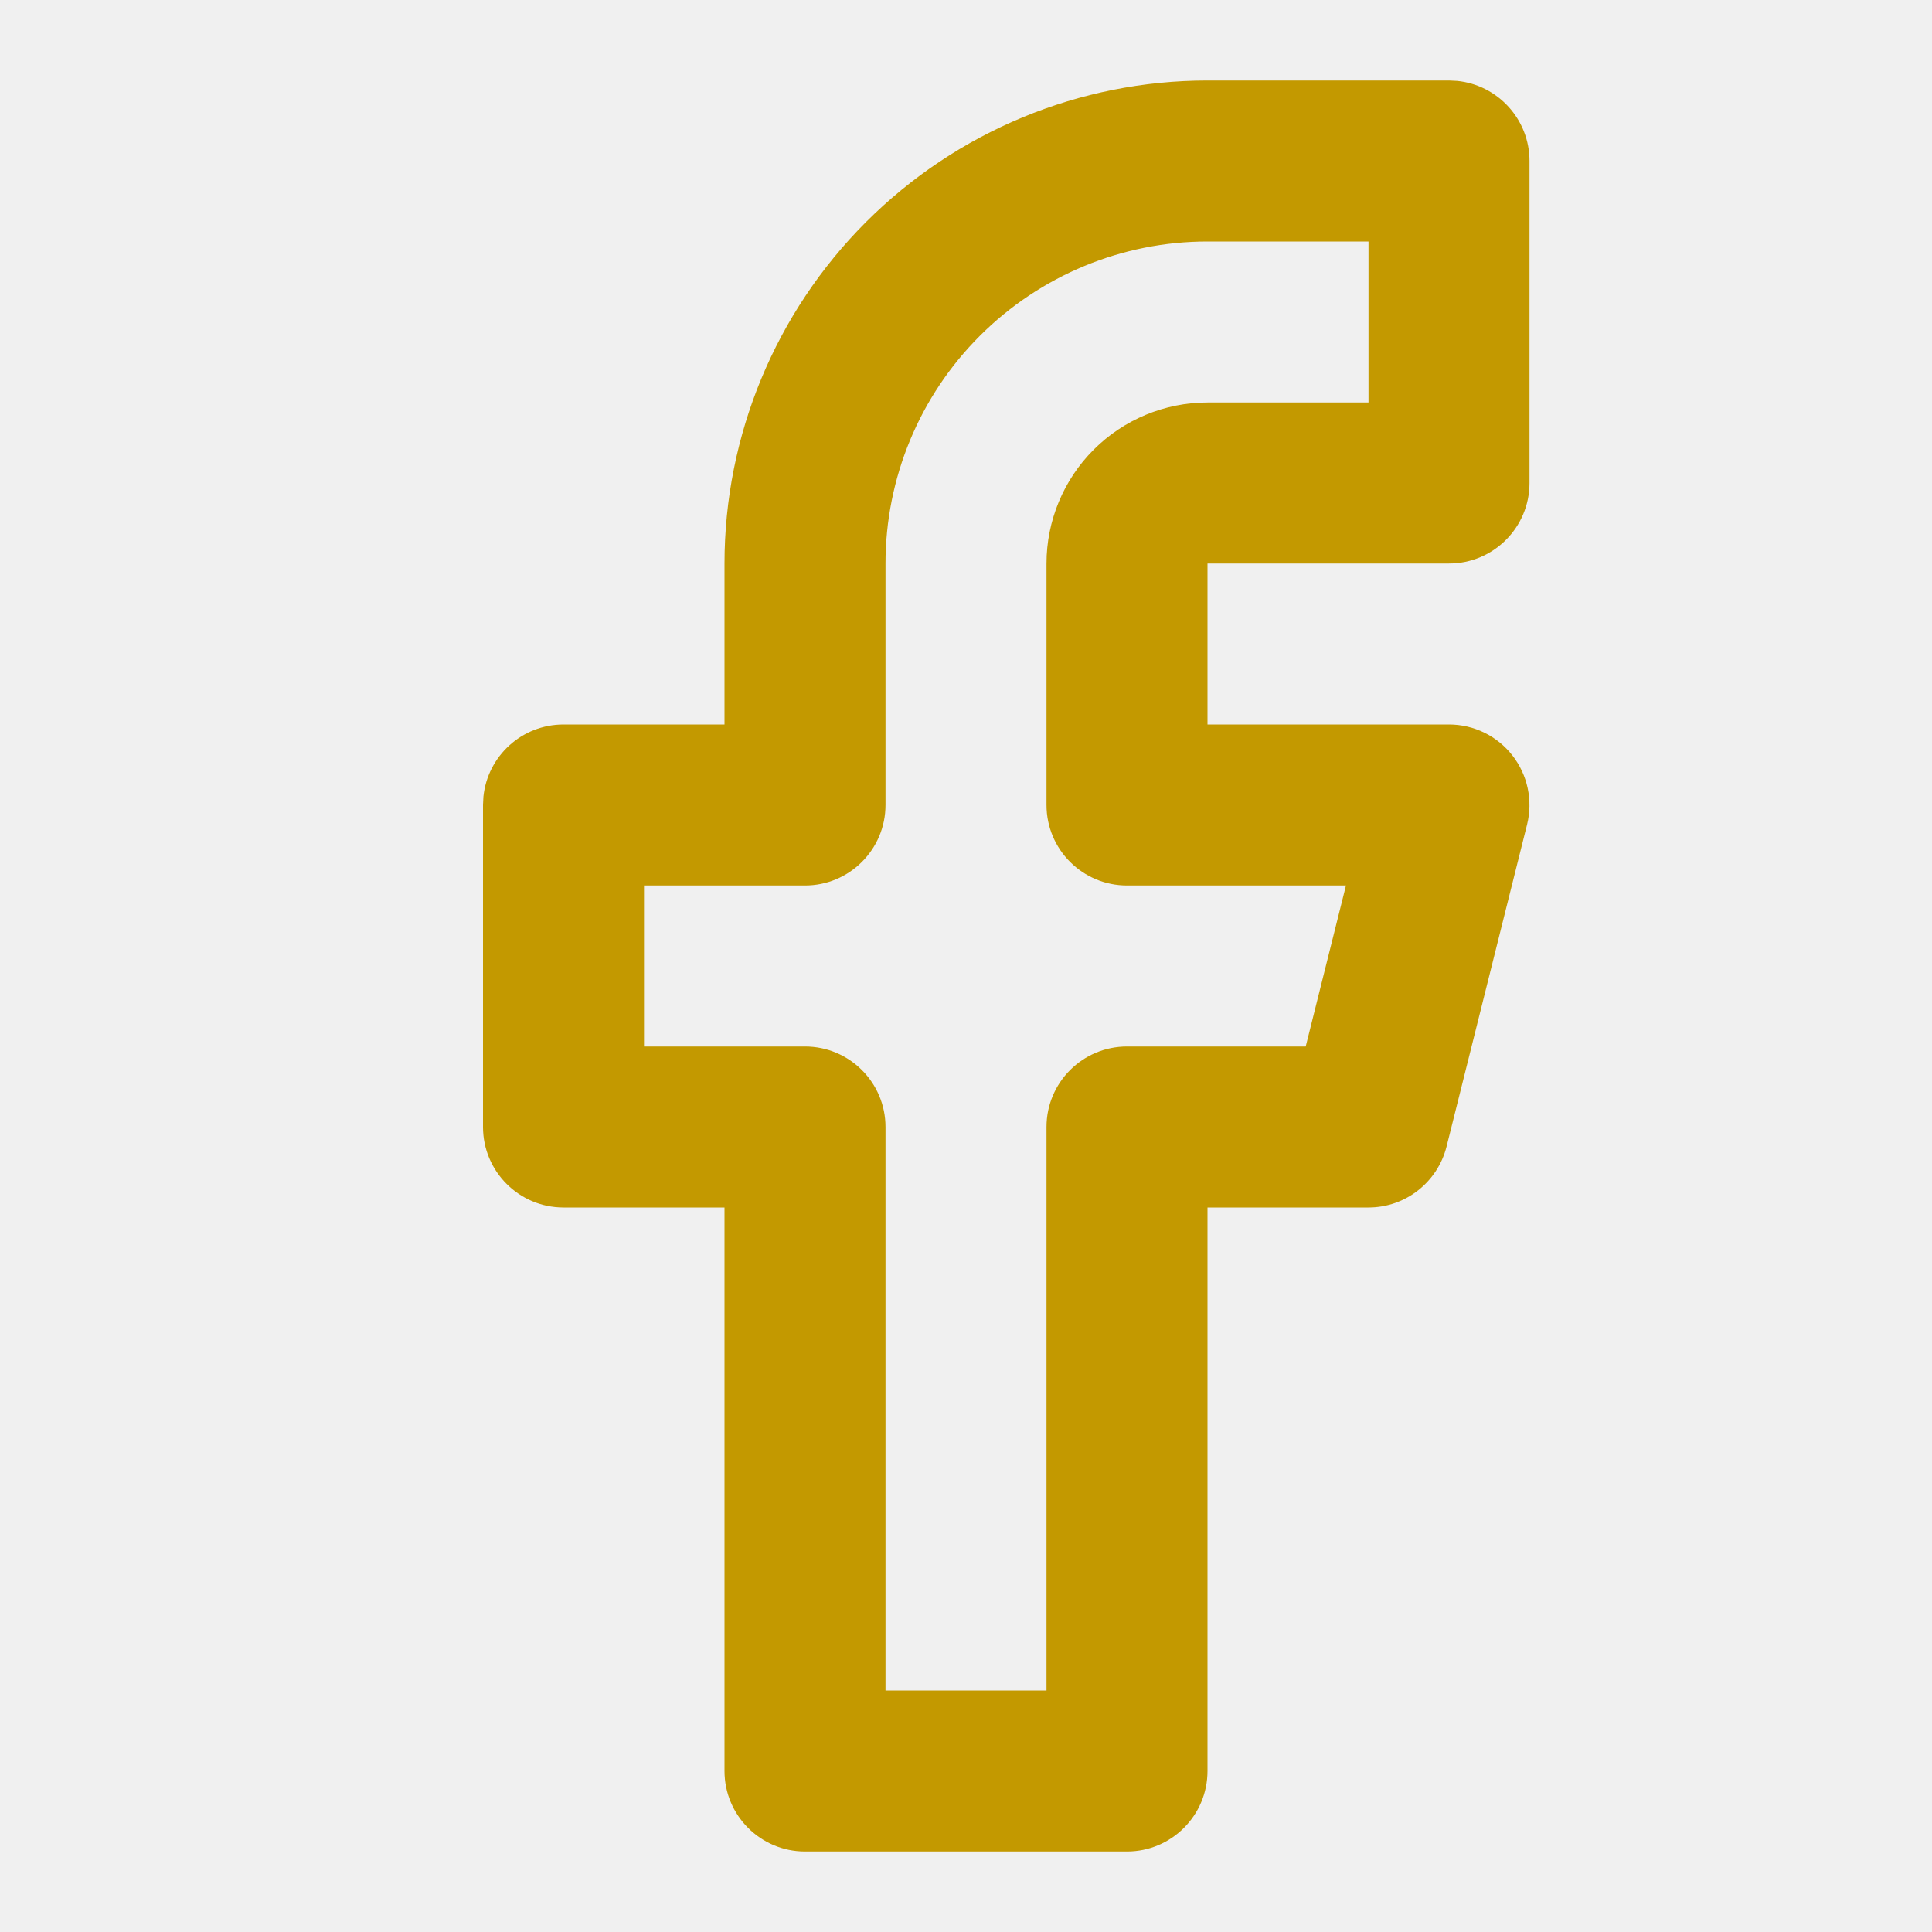
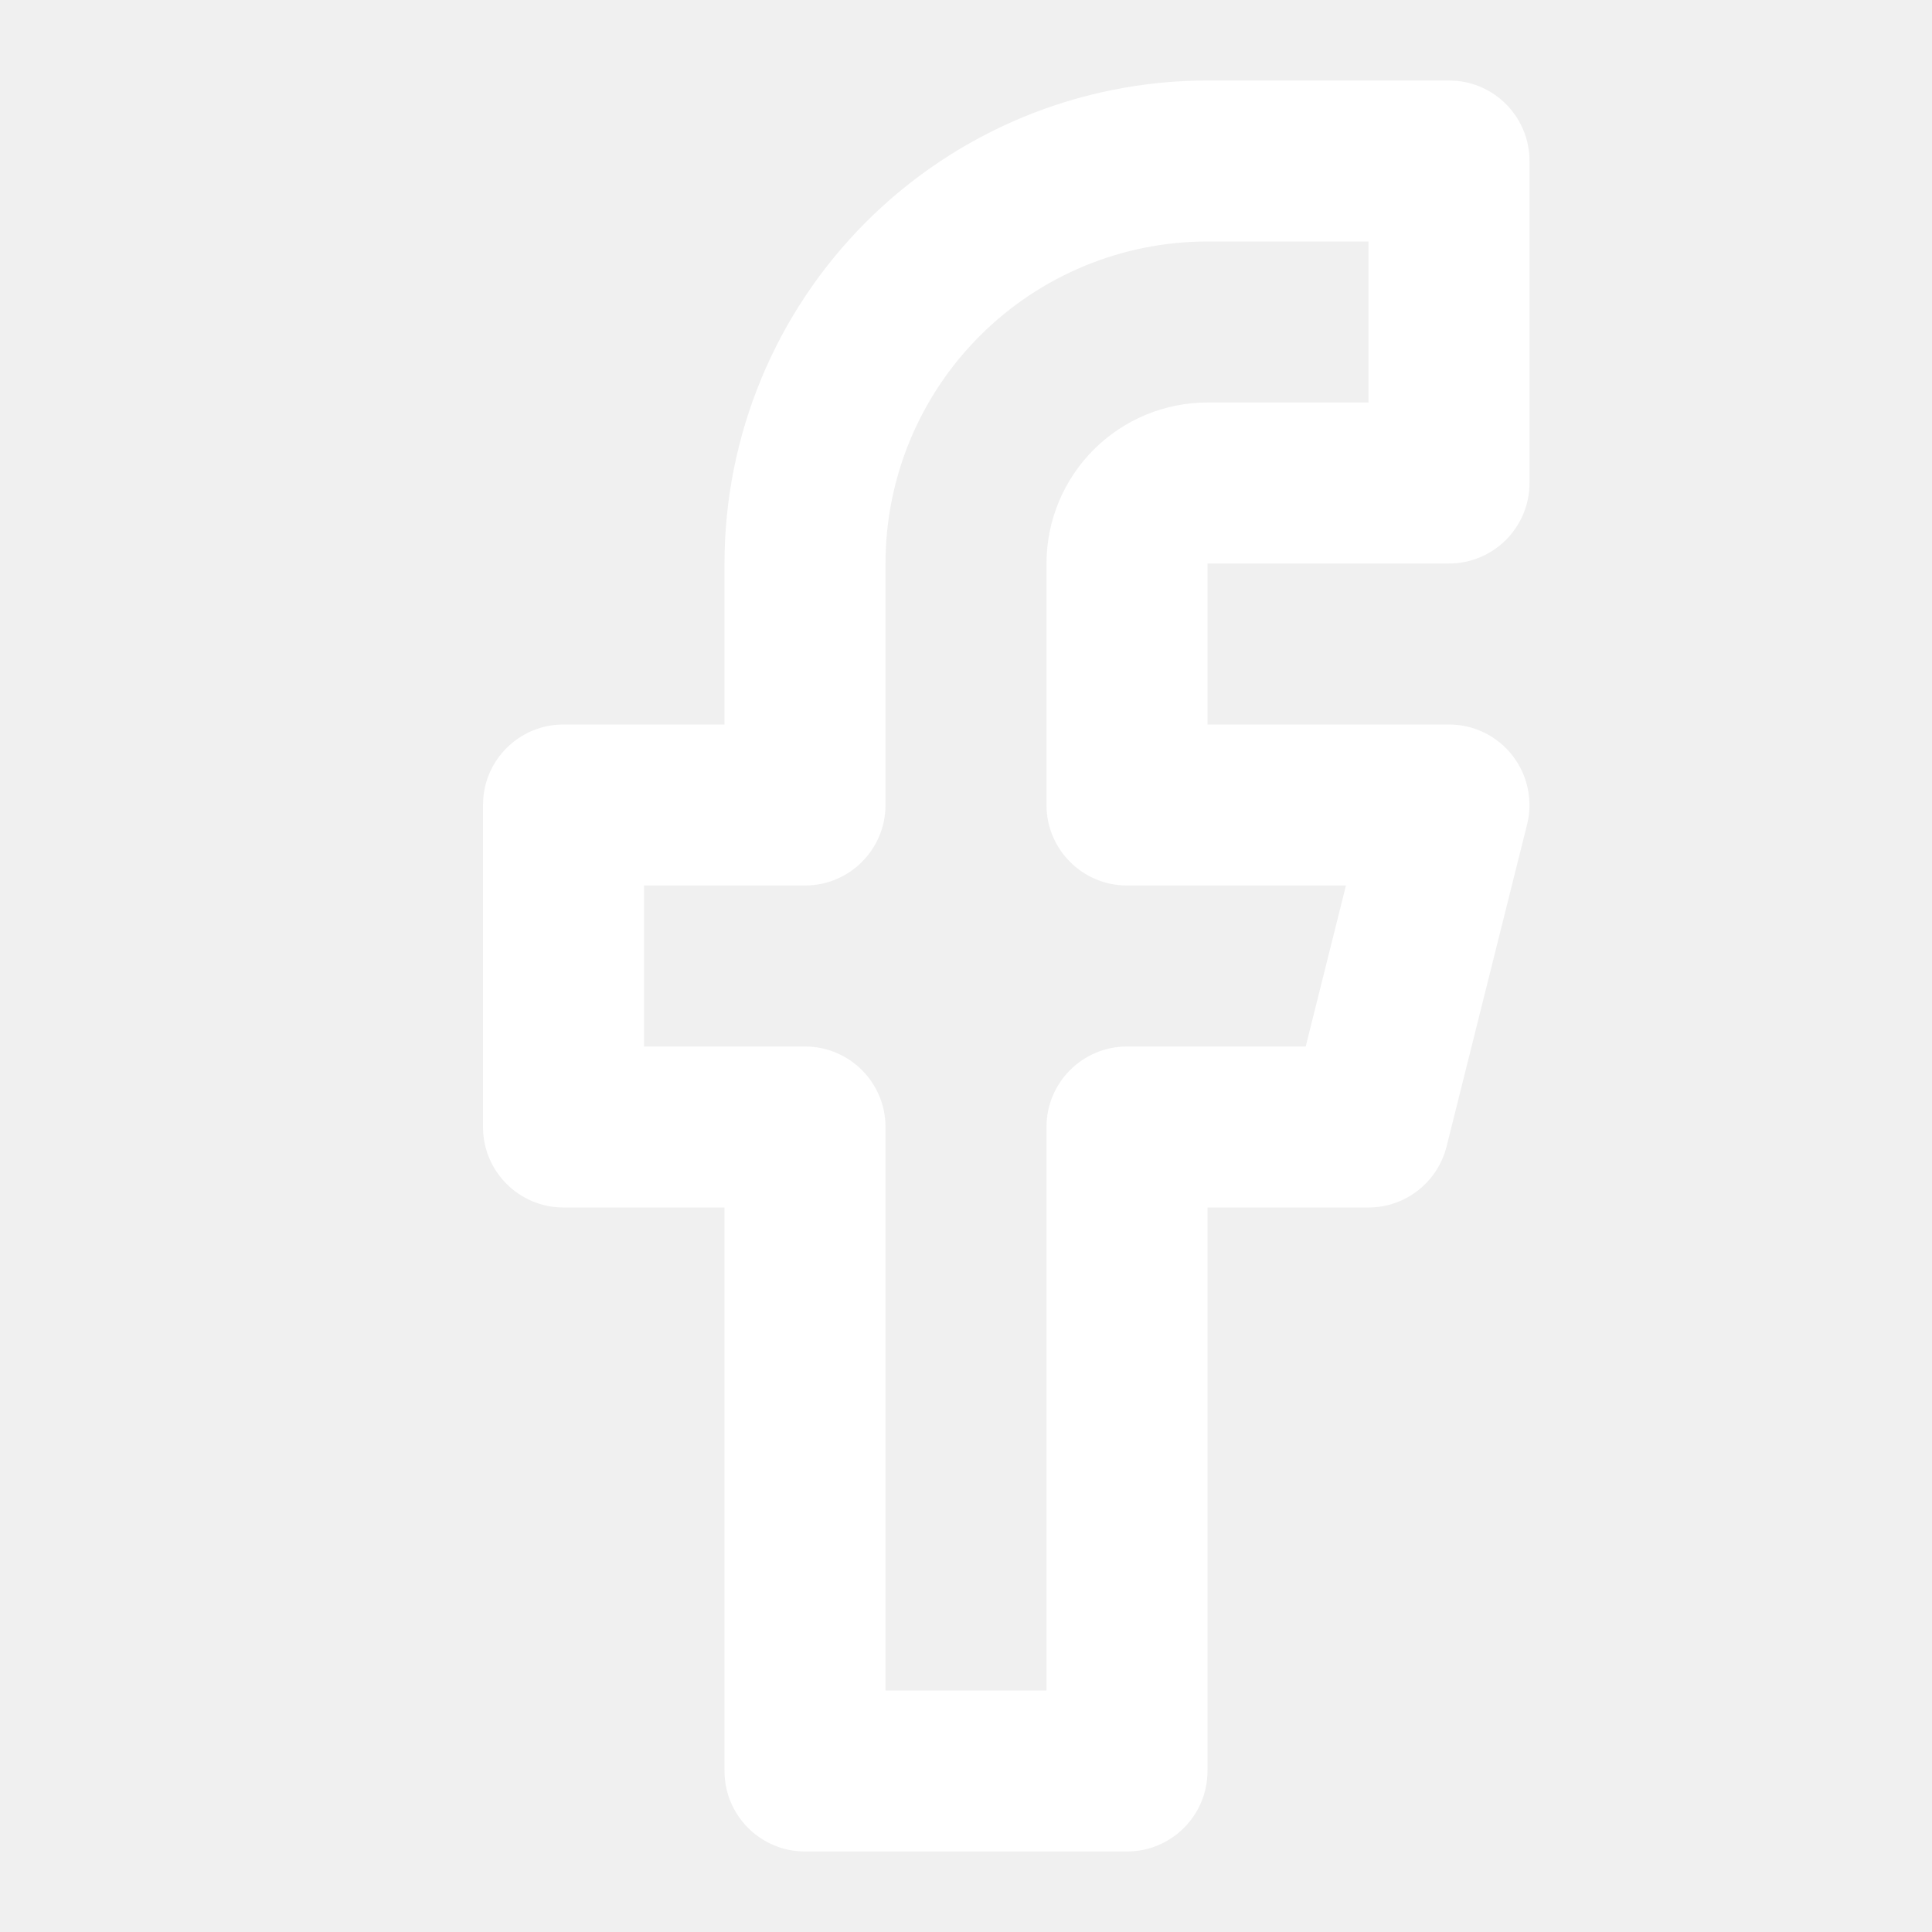
<svg xmlns="http://www.w3.org/2000/svg" class="w-6 h-6" width="24" height="24" viewBox="0 0 24 24" fill="none">
-   <path d="M13 7C13 6.47 13.211 5.961 13.586 5.586C13.961 5.211 14.47 5 15 5H17V3H15C13.939 3 12.922 3.422 12.172 4.172C11.422 4.922 11 5.939 11 7V10C11 10.552 10.552 11 10 11H8V13H10C10.552 13 11 13.448 11 14V21H13V14C13 13.448 13.448 13 14 13H16.22L16.72 11H14C13.448 11 13 10.552 13 10V7ZM15 9H18C18.308 9 18.599 9.142 18.788 9.385C18.977 9.627 19.044 9.944 18.97 10.242L17.97 14.242C17.858 14.687 17.459 15 17 15H15V22C15 22.552 14.552 23 14 23H10C9.448 23 9 22.552 9 22V15H7C6.448 15 6 14.552 6 14V10L6.005 9.897C6.056 9.393 6.482 9 7 9H9V7C9 5.409 9.633 3.883 10.758 2.758C11.883 1.633 13.409 1 15 1H18L18.102 1.005C18.607 1.056 19 1.482 19 2V6C19 6.552 18.552 7 18 7H15V9Z" fill="#c39900" style="fill-opacity:1;" />
+   <path d="M13 7C13 6.47 13.211 5.961 13.586 5.586C13.961 5.211 14.47 5 15 5H17V3H15C13.939 3 12.922 3.422 12.172 4.172C11.422 4.922 11 5.939 11 7V10C11 10.552 10.552 11 10 11H8V13H10C10.552 13 11 13.448 11 14V21H13V14C13 13.448 13.448 13 14 13H16.22L16.72 11H14C13.448 11 13 10.552 13 10V7ZM15 9H18C18.308 9 18.599 9.142 18.788 9.385C18.977 9.627 19.044 9.944 18.97 10.242L17.97 14.242C17.858 14.687 17.459 15 17 15H15V22C15 22.552 14.552 23 14 23H10C9.448 23 9 22.552 9 22V15H7C6.448 15 6 14.552 6 14V10L6.005 9.897C6.056 9.393 6.482 9 7 9H9V7C9 5.409 9.633 3.883 10.758 2.758C11.883 1.633 13.409 1 15 1H18L18.102 1.005C18.607 1.056 19 1.482 19 2V6C19 6.552 18.552 7 18 7H15V9Z" fill="white" style="fill-opacity:1;" />
</svg>
